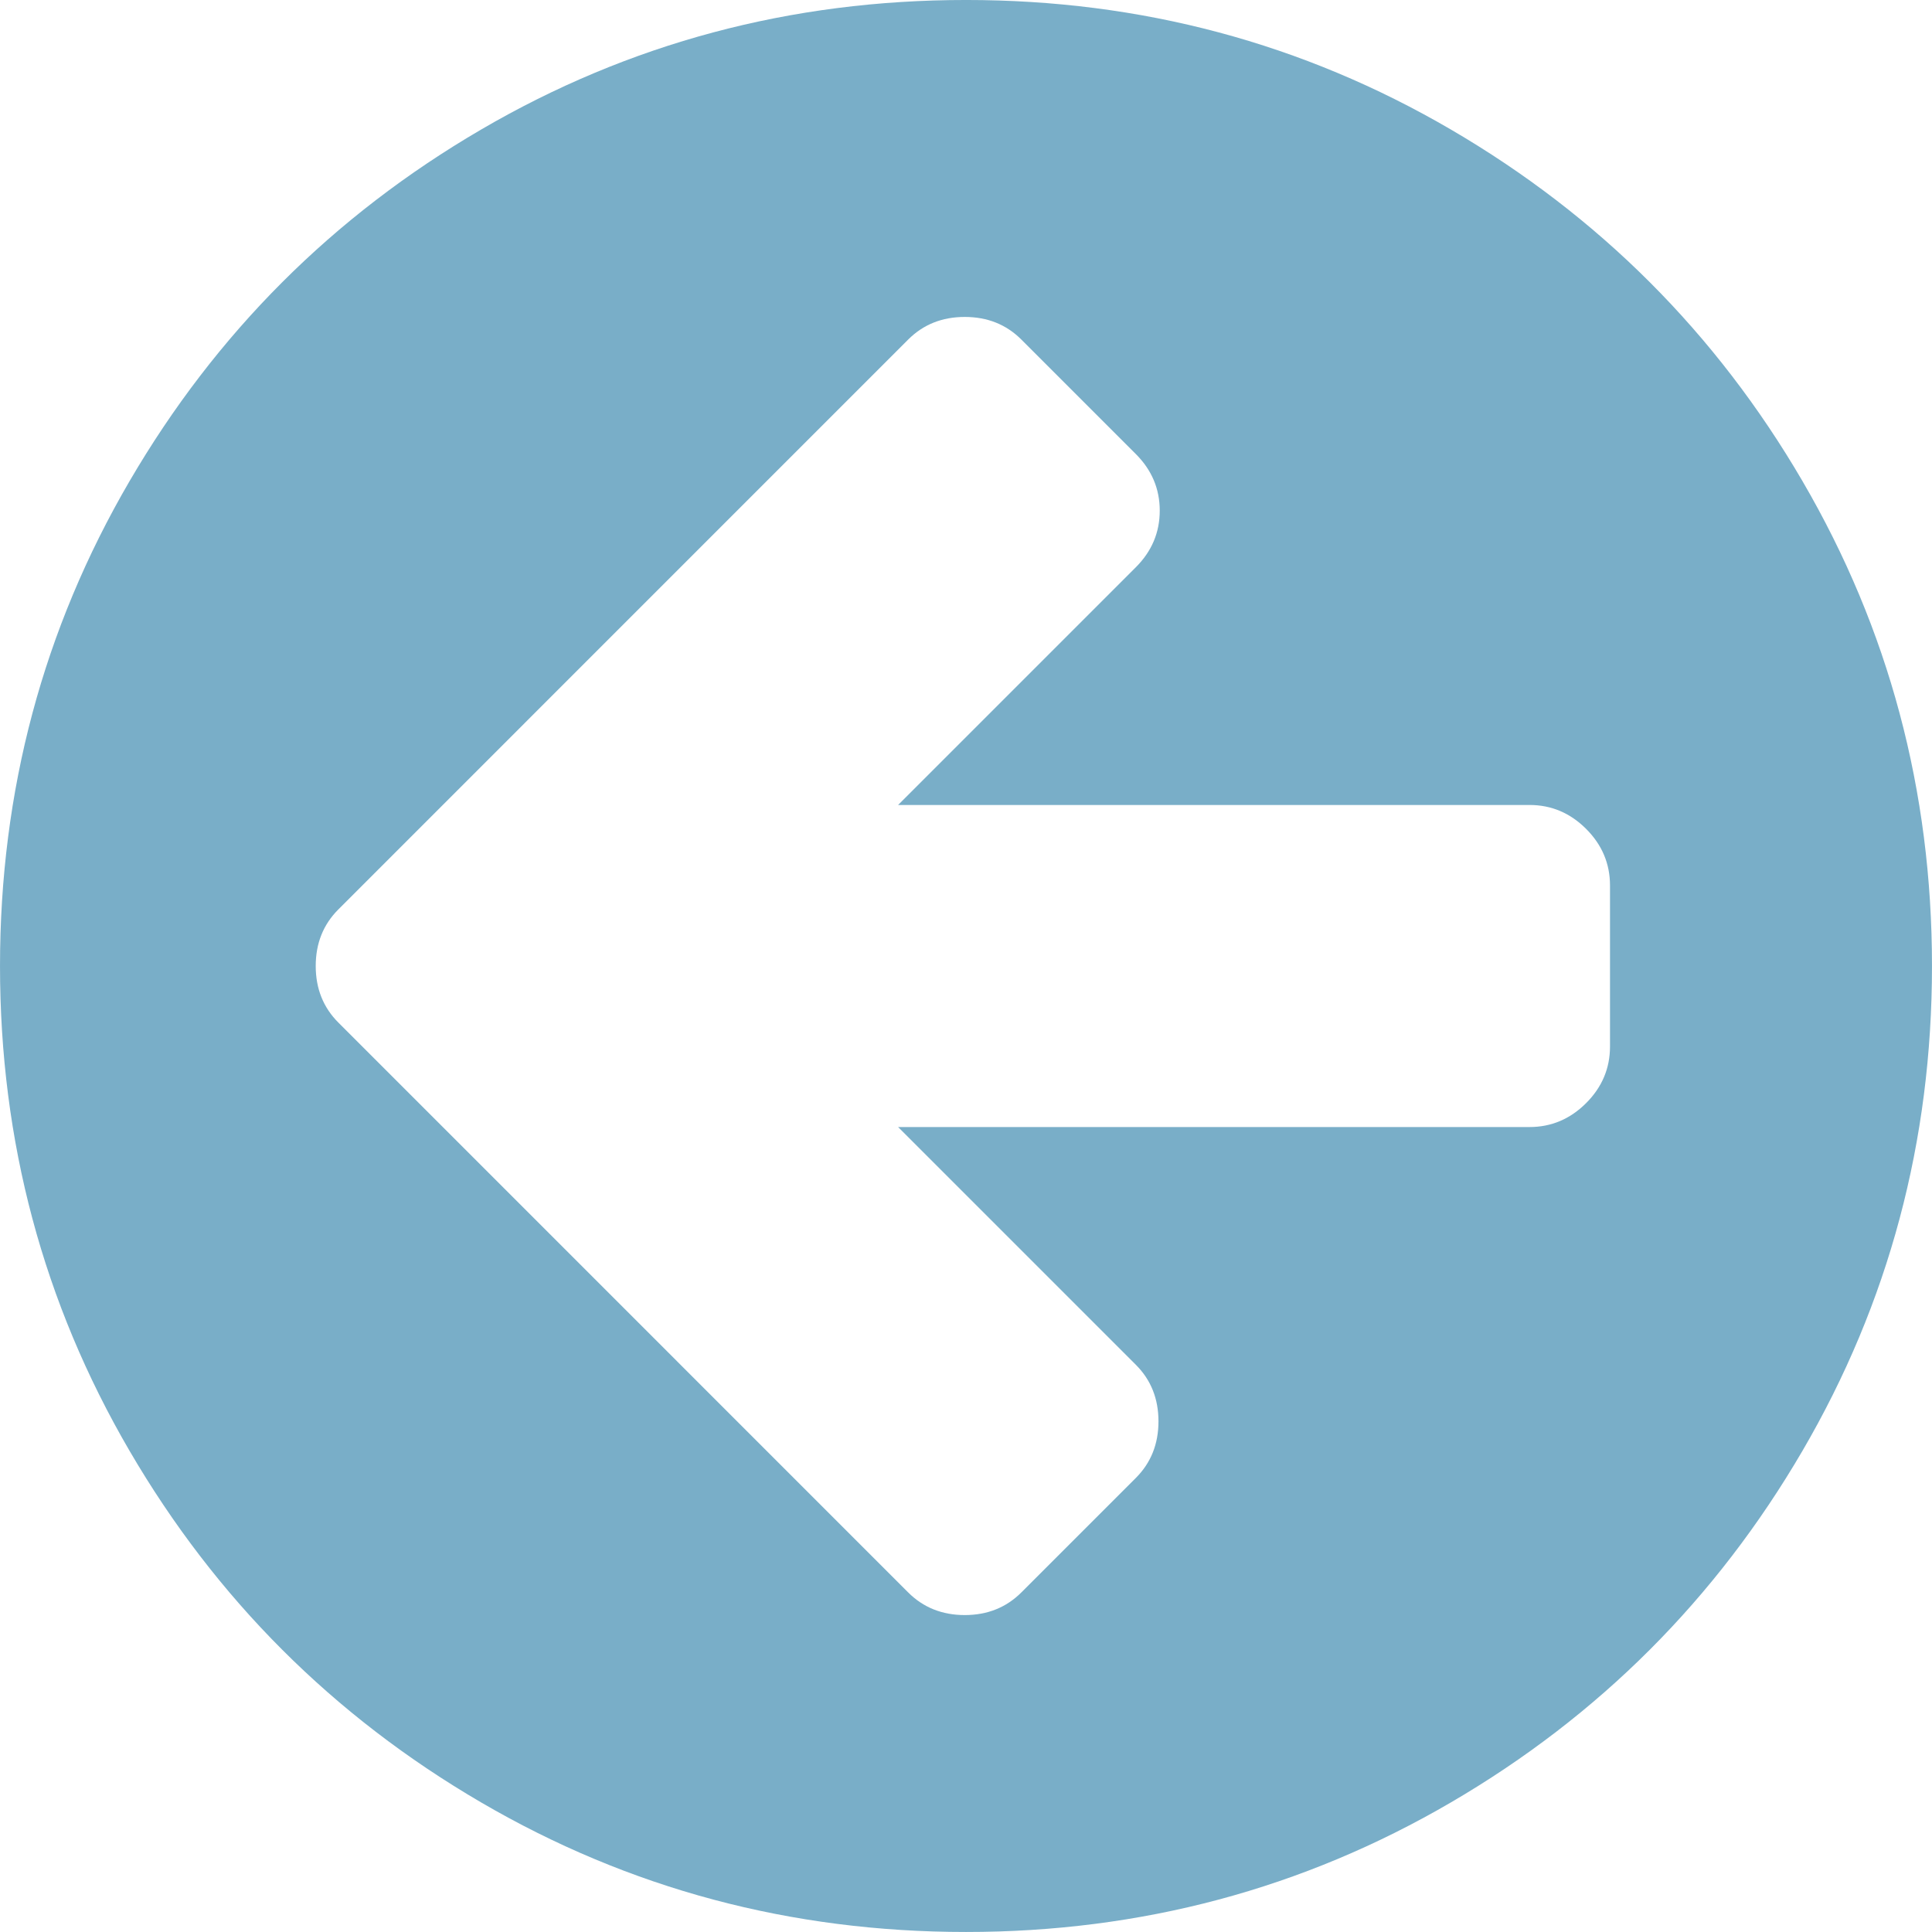
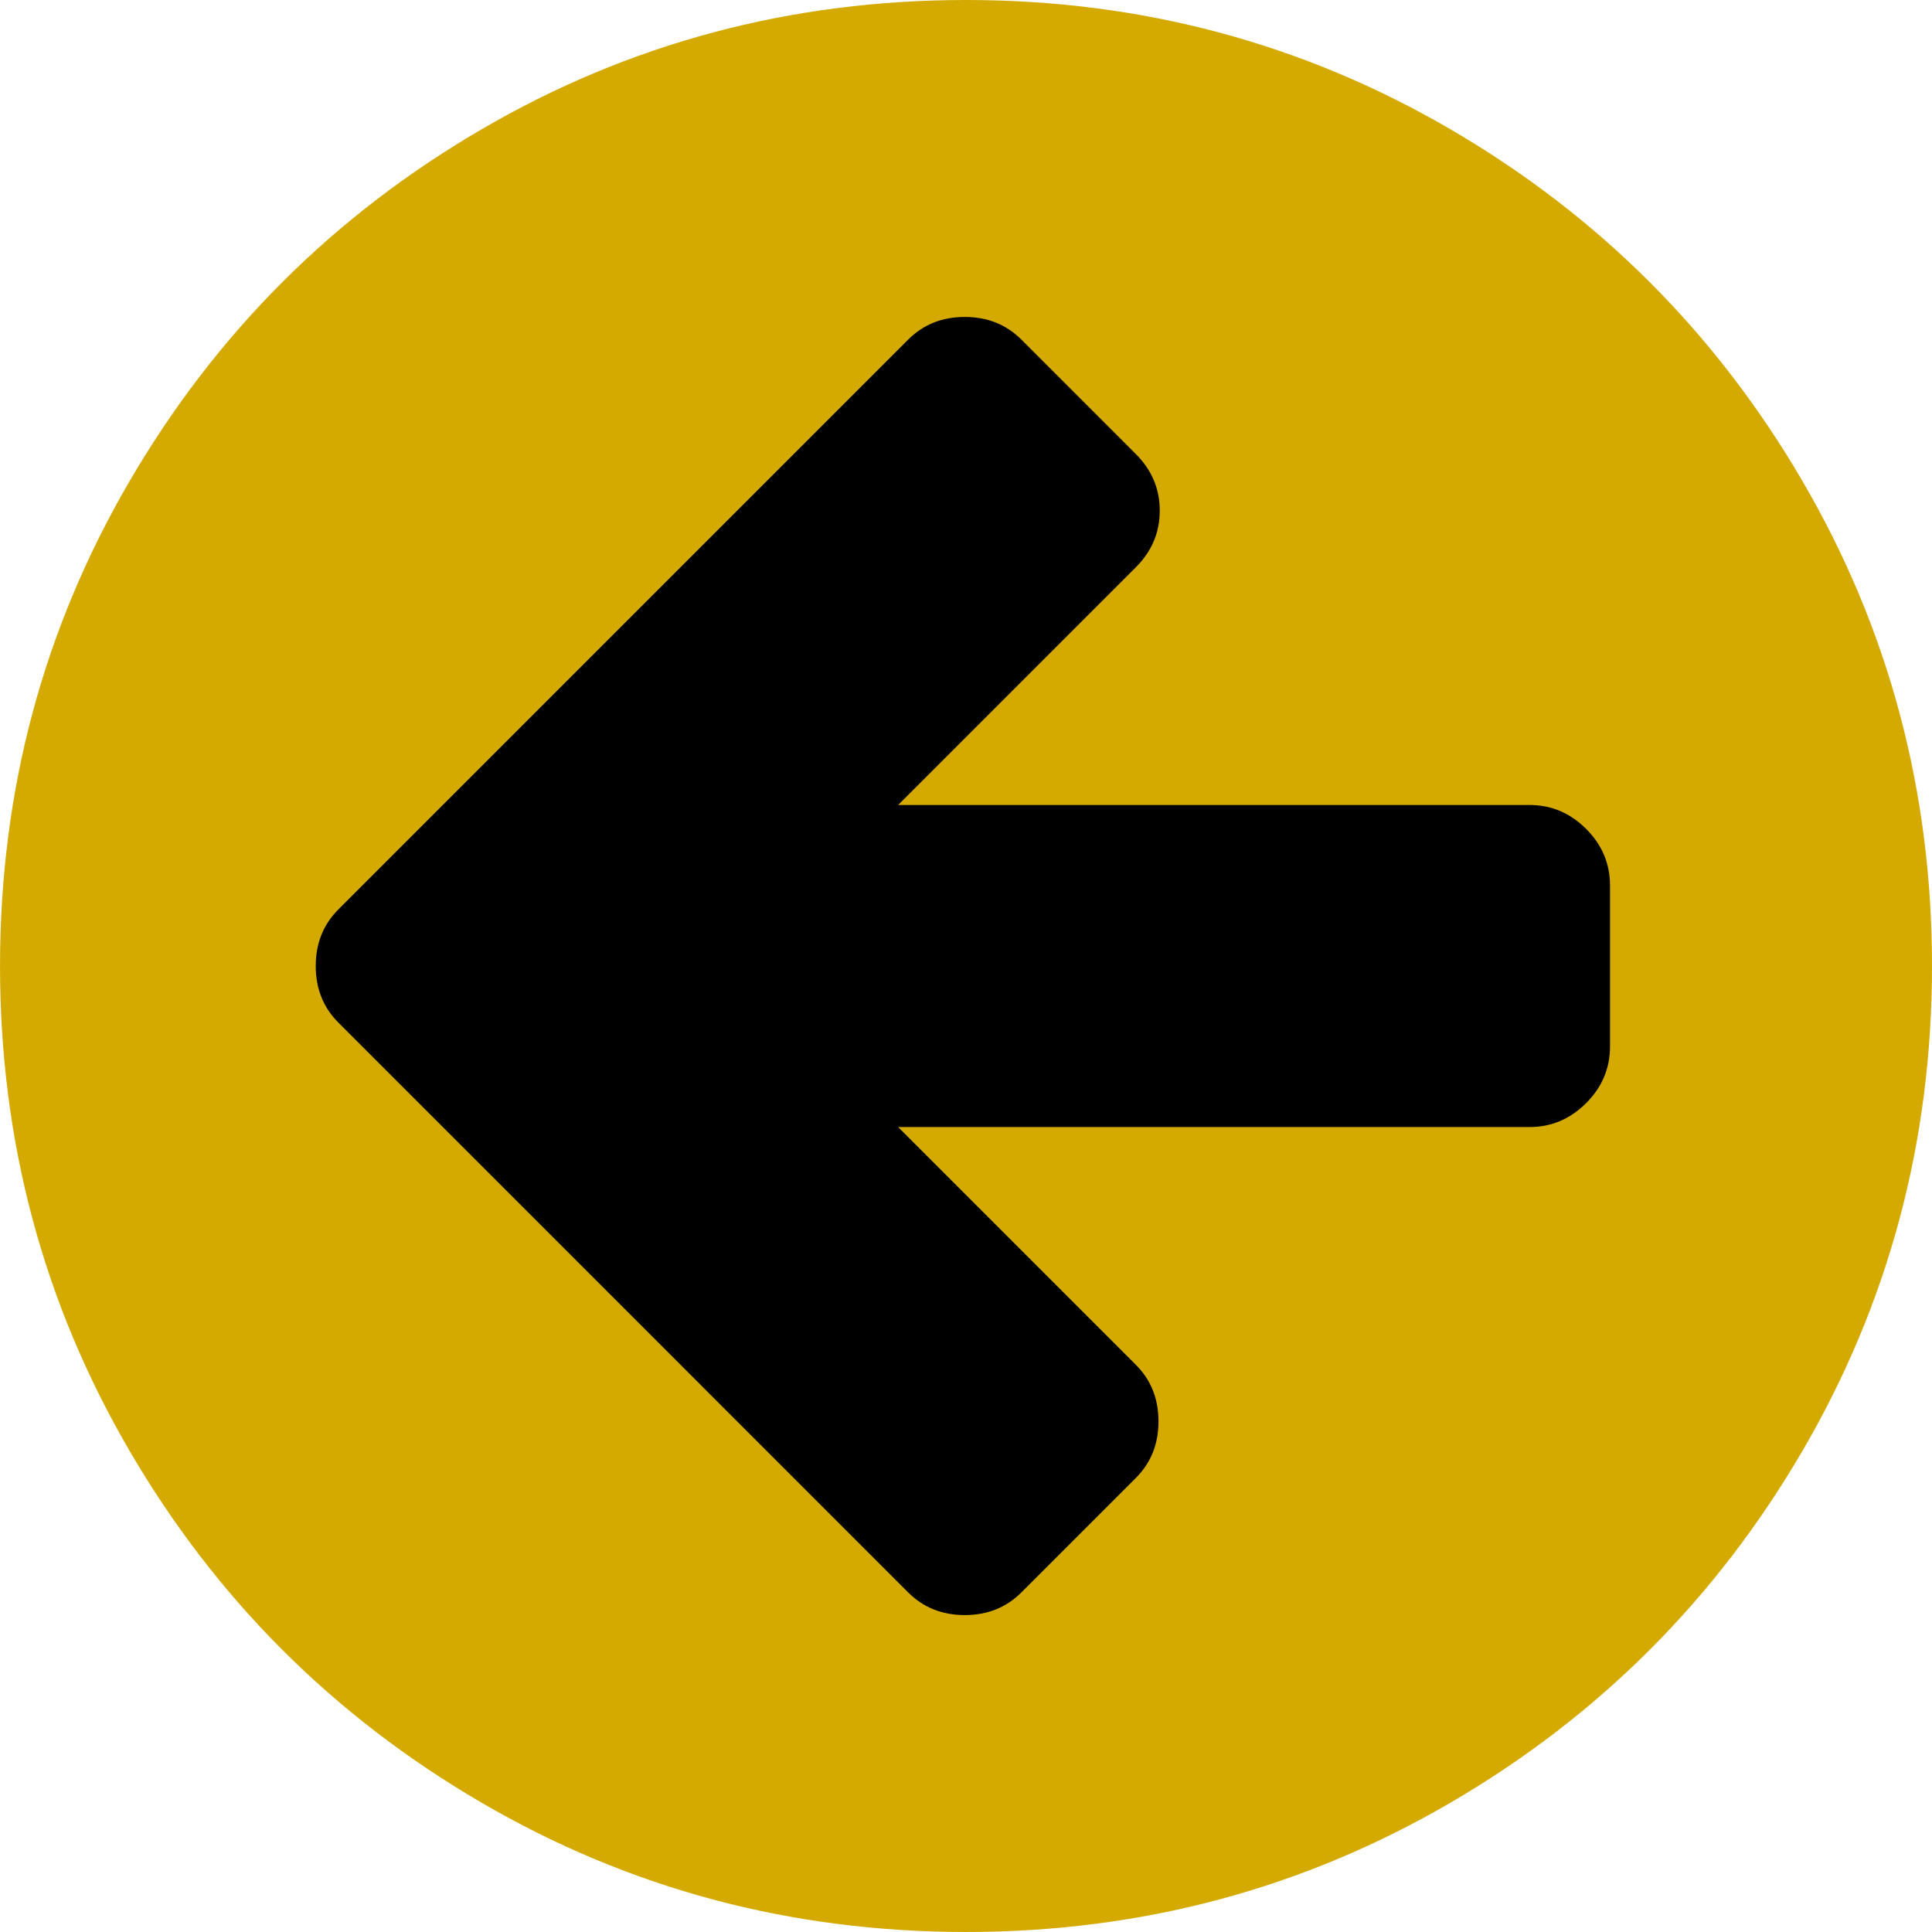
- <svg xmlns="http://www.w3.org/2000/svg" width="30" height="30" version="1.1" viewBox="0 0 438.53 438.53">
-   <path d="m409.13 109.2c-19.608-33.592-46.205-60.189-79.798-79.796-33.599-19.606-70.277-29.407-110.06-29.407-39.781 0-76.47 9.801-110.06 29.407-33.595 19.604-60.192 46.201-79.8 79.796-19.609 33.597-29.41 70.286-29.41 110.06 0 39.78 9.804 76.463 29.407 110.06 19.607 33.592 46.204 60.189 79.799 79.798 33.597 19.605 70.283 29.407 110.06 29.407s76.47-9.802 110.06-29.407c33.593-19.602 60.189-46.206 79.795-79.798 19.603-33.596 29.403-70.284 29.403-110.06 1e-3 -39.782-9.8-76.472-29.399-110.06zm-43.687 128.34c0 4.948-1.808 9.236-5.421 12.847-3.621 3.614-7.898 5.431-12.847 5.431h-143.32l53.958 53.958c3.429 3.425 5.14 7.703 5.14 12.847 0 5.14-1.711 9.418-5.14 12.847l-25.981 25.98c-3.426 3.423-7.712 5.141-12.849 5.141-5.136 0-9.419-1.718-12.847-5.141l-129.33-129.34c-3.427-3.429-5.142-7.707-5.142-12.845 0-5.14 1.714-9.42 5.142-12.847l129.33-129.34c3.428-3.425 7.707-5.137 12.847-5.137 5.141 0 9.423 1.711 12.849 5.137l25.981 25.981c3.617 3.617 5.428 7.902 5.428 12.851 0 4.948-1.811 9.231-5.428 12.847l-53.958 53.959h143.32c4.948 0 9.226 1.809 12.847 5.426 3.613 3.615 5.421 7.898 5.421 12.847v36.545z" fill="#79aec8" />
+ <svg xmlns="http://www.w3.org/2000/svg" width="30" height="30" version="1.1" viewBox="0 0 438.52 438.53">
+   <g transform="translate(-.002 .003)">
+     <circle cx="219.26" cy="219.26" r="175.41" stroke-opacity="0" />
+     <path d="m409.13 109.2c-19.608-33.592-46.205-60.189-79.798-79.796-33.599-19.606-70.277-29.407-110.06-29.407-39.781 0-76.47 9.801-110.06 29.407-33.595 19.604-60.192 46.201-79.8 79.796-19.609 33.597-29.41 70.286-29.41 110.06 0 39.78 9.804 76.463 29.407 110.06 19.607 33.592 46.204 60.189 79.799 79.798 33.597 19.605 70.283 29.407 110.06 29.407s76.47-9.802 110.06-29.407c33.593-19.602 60.189-46.206 79.795-79.798 19.603-33.596 29.403-70.284 29.403-110.06 1e-3 -39.782-9.8-76.472-29.399-110.06zm-43.687 128.34c0 4.948-1.808 9.236-5.421 12.847-3.621 3.614-7.898 5.431-12.847 5.431h-143.32l53.958 53.958c3.429 3.425 5.14 7.703 5.14 12.847 0 5.14-1.711 9.418-5.14 12.847l-25.981 25.98c-3.426 3.423-7.712 5.141-12.849 5.141-5.136 0-9.419-1.718-12.847-5.141l-129.33-129.34c-3.427-3.429-5.142-7.707-5.142-12.845 0-5.14 1.714-9.42 5.142-12.847l129.33-129.34c3.428-3.425 7.707-5.137 12.847-5.137 5.141 0 9.423 1.711 12.849 5.137l25.981 25.981c3.617 3.617 5.428 7.902 5.428 12.851 0 4.948-1.811 9.231-5.428 12.847l-53.958 53.959h143.32c4.948 0 9.226 1.809 12.847 5.426 3.613 3.615 5.421 7.898 5.421 12.847v36.545z" fill="#d4aa00" />
+   </g>
</svg>
